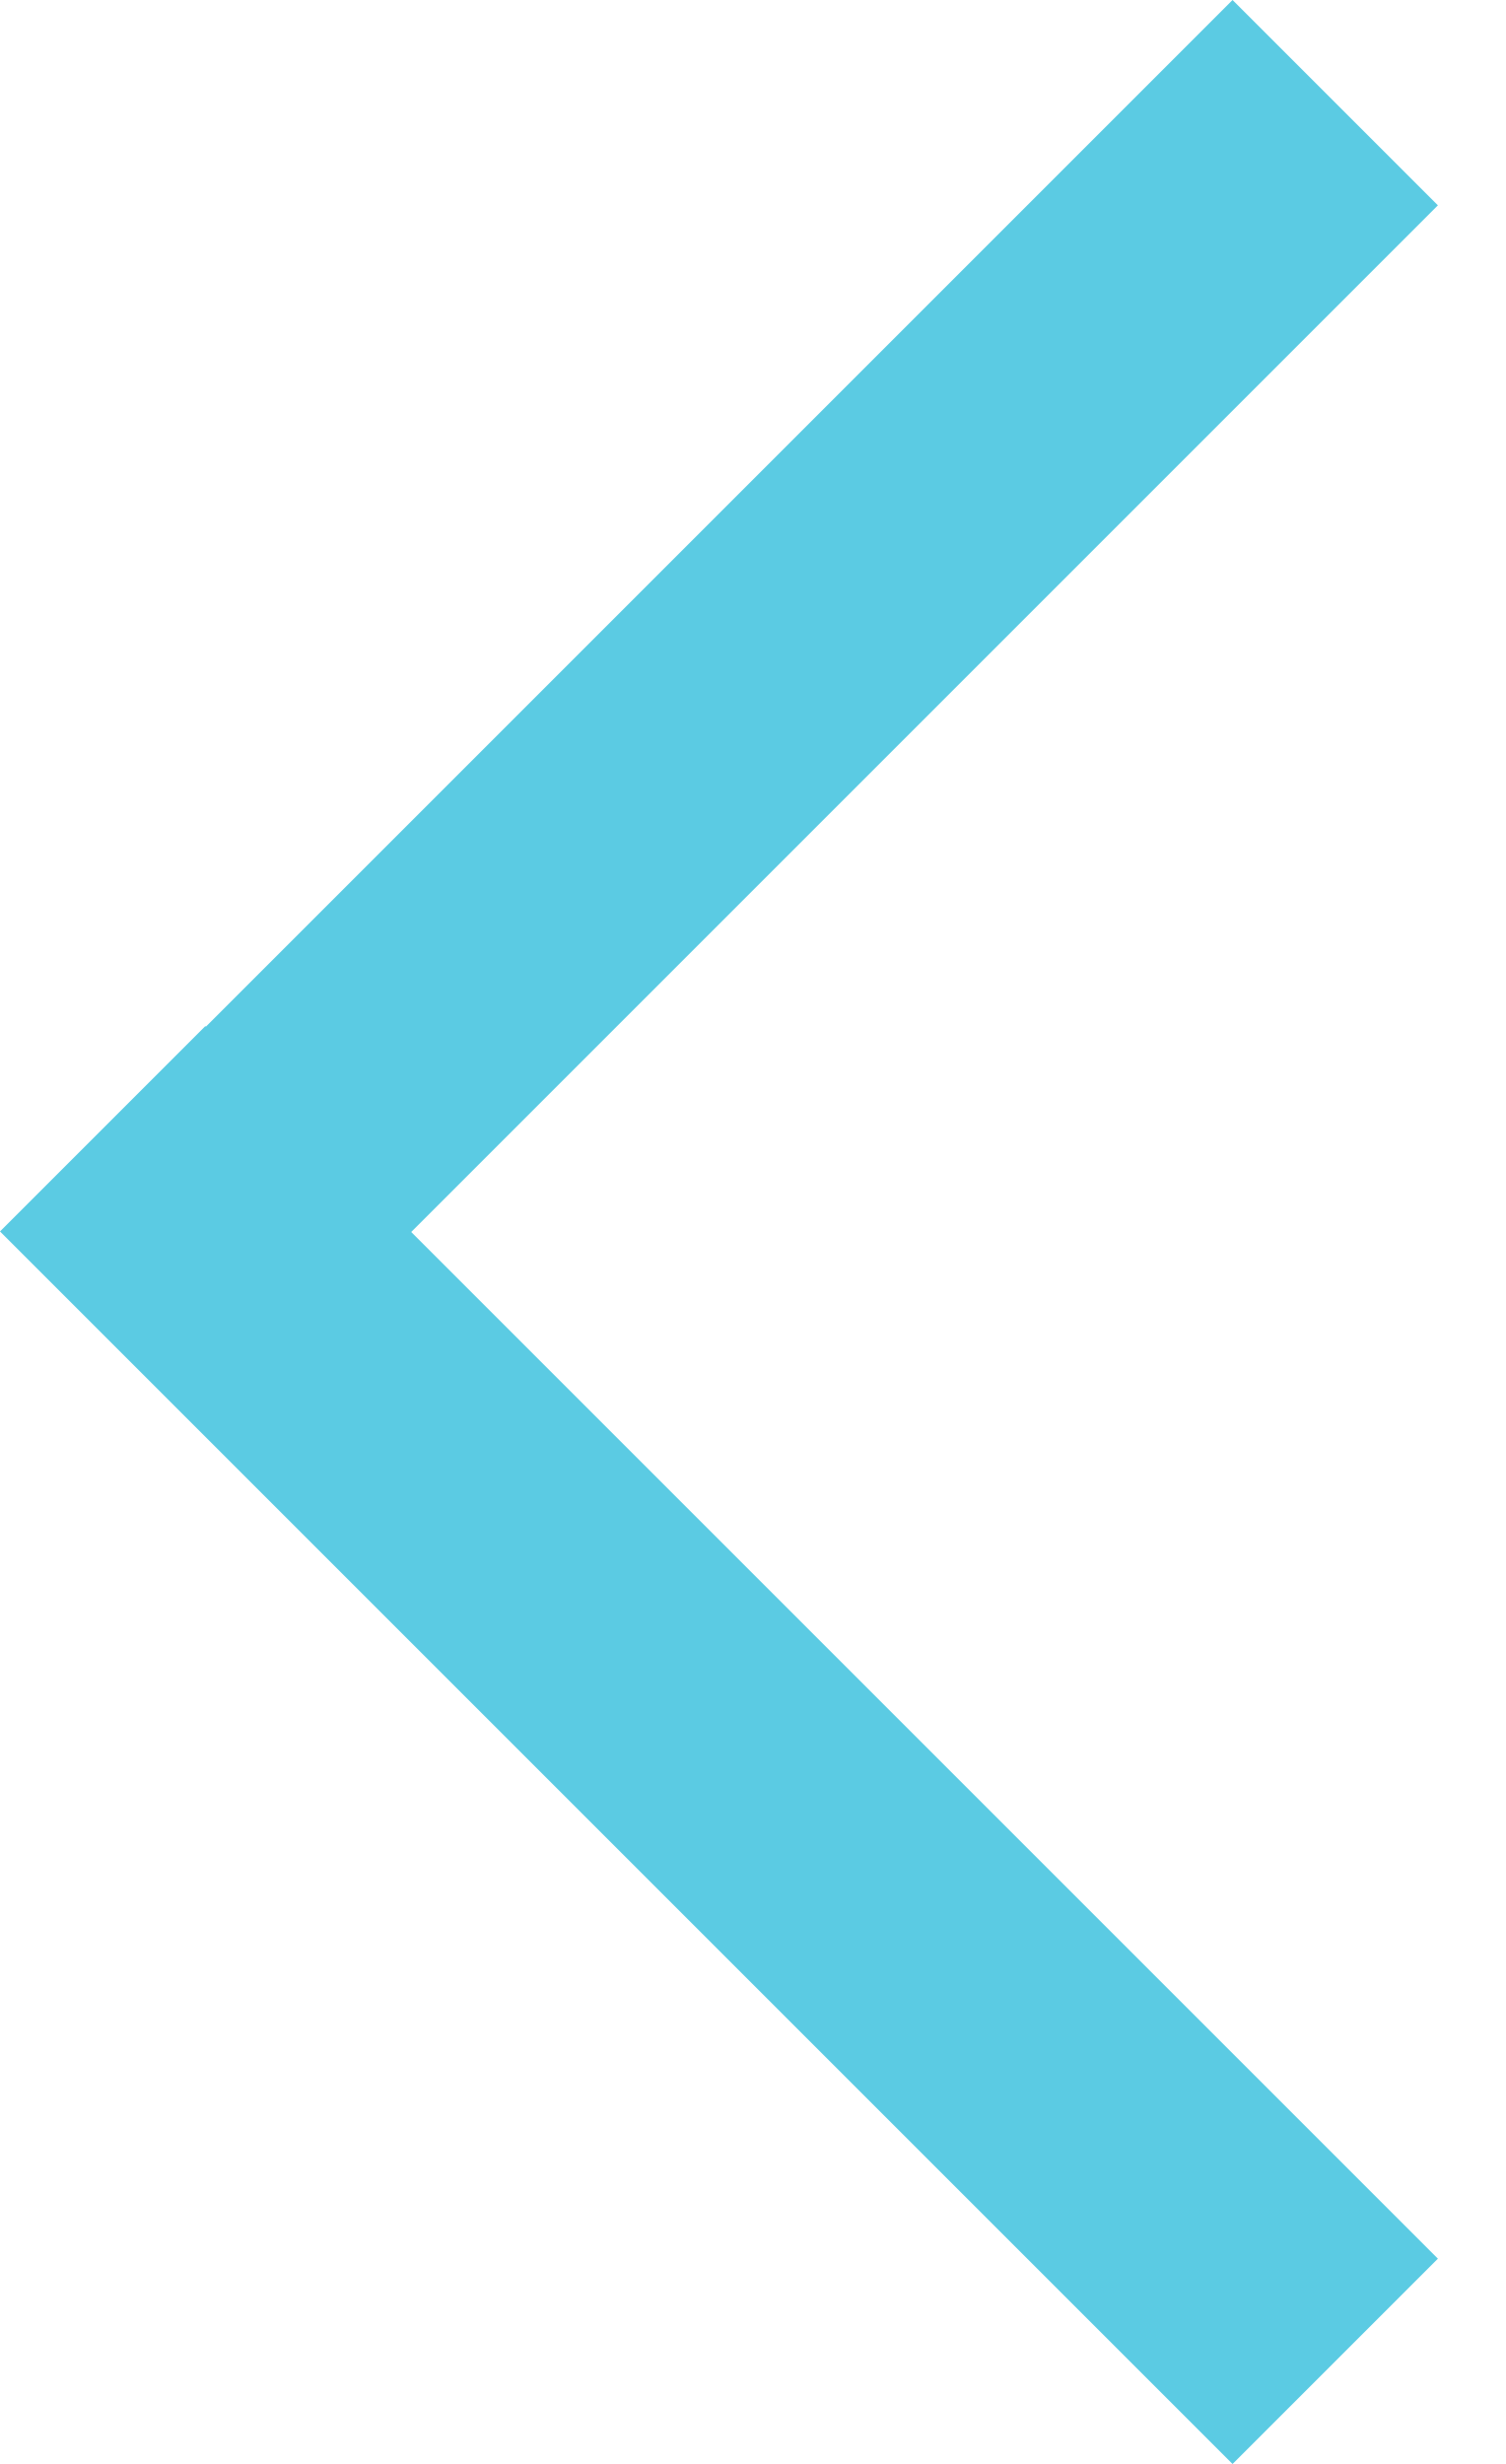
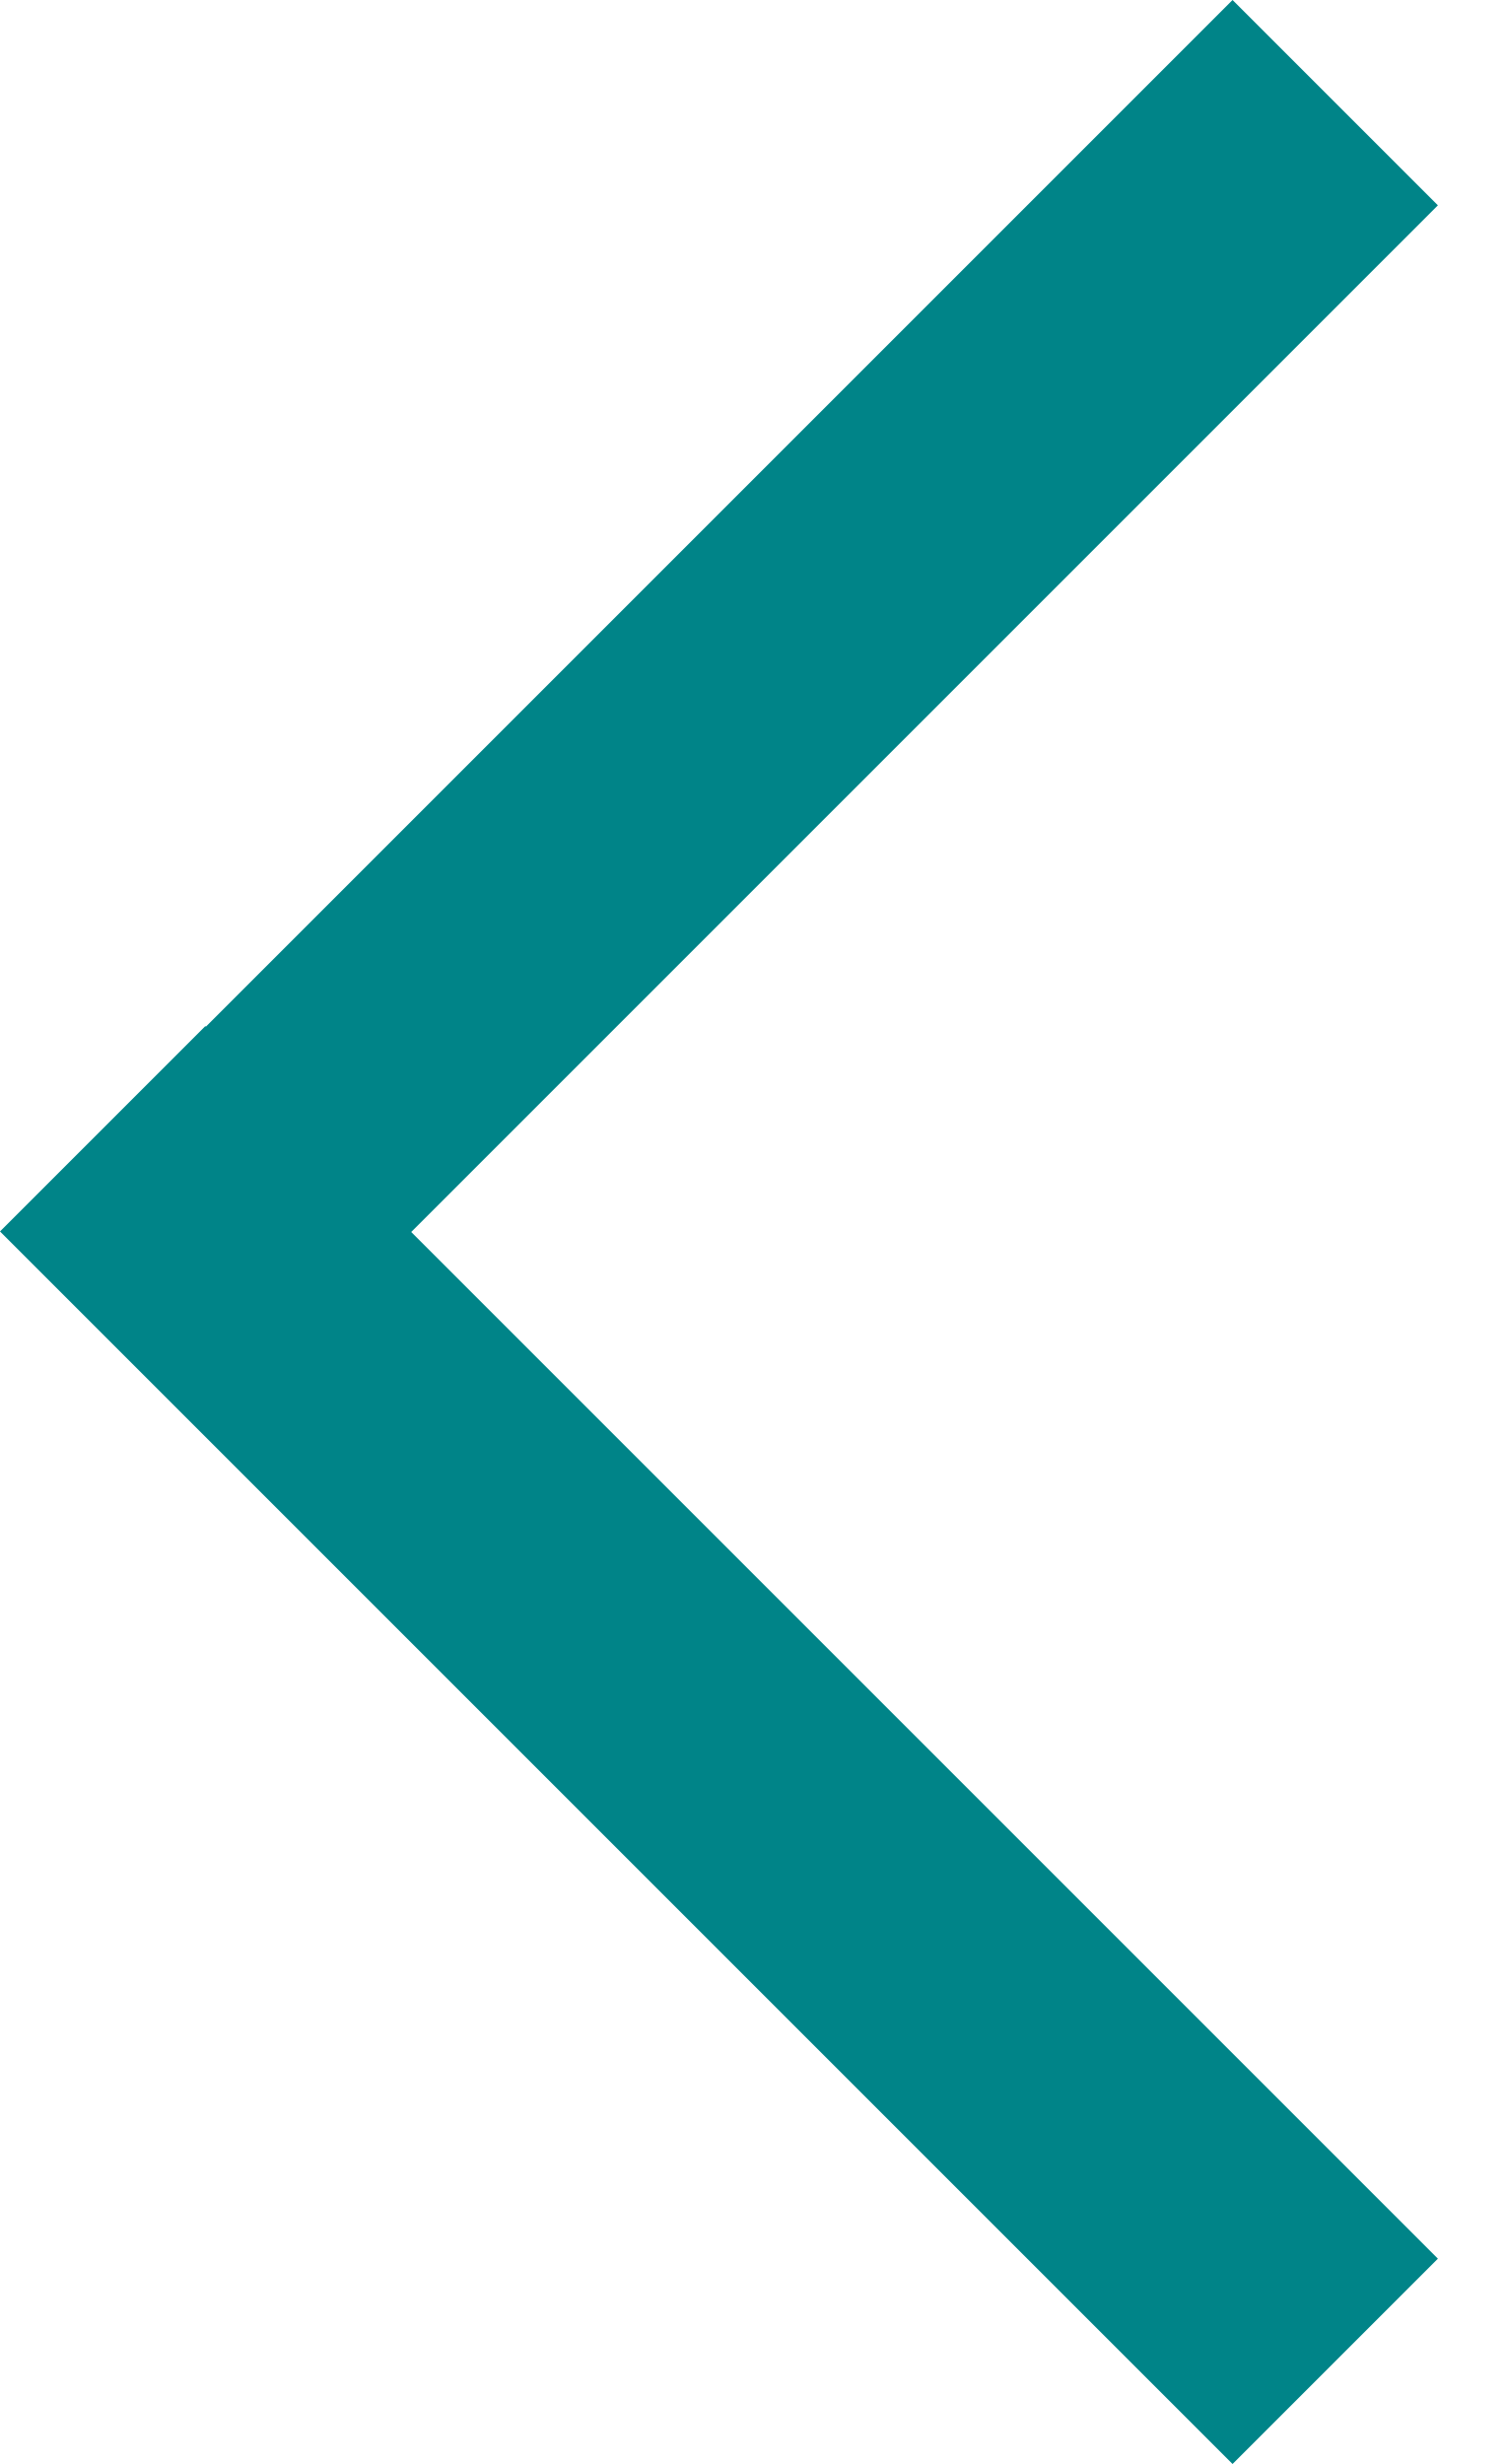
<svg xmlns="http://www.w3.org/2000/svg" width="11" height="18" viewBox="0 0 11 18">
-   <path d="M3.004 9l7.5 7.5-1.5 1.5L0 8.996l1.5-1.5.004.004 7.5-7.5 1.5 1.5-7.5 7.5z" fill="#5BCBE3" fill-rule="evenodd" />
+   <path d="M3.004 9l7.5 7.5-1.5 1.5L0 8.996l1.5-1.5.004.004 7.5-7.5 1.5 1.5-7.5 7.5z" fill="#008488" fill-rule="evenodd" />
</svg>
